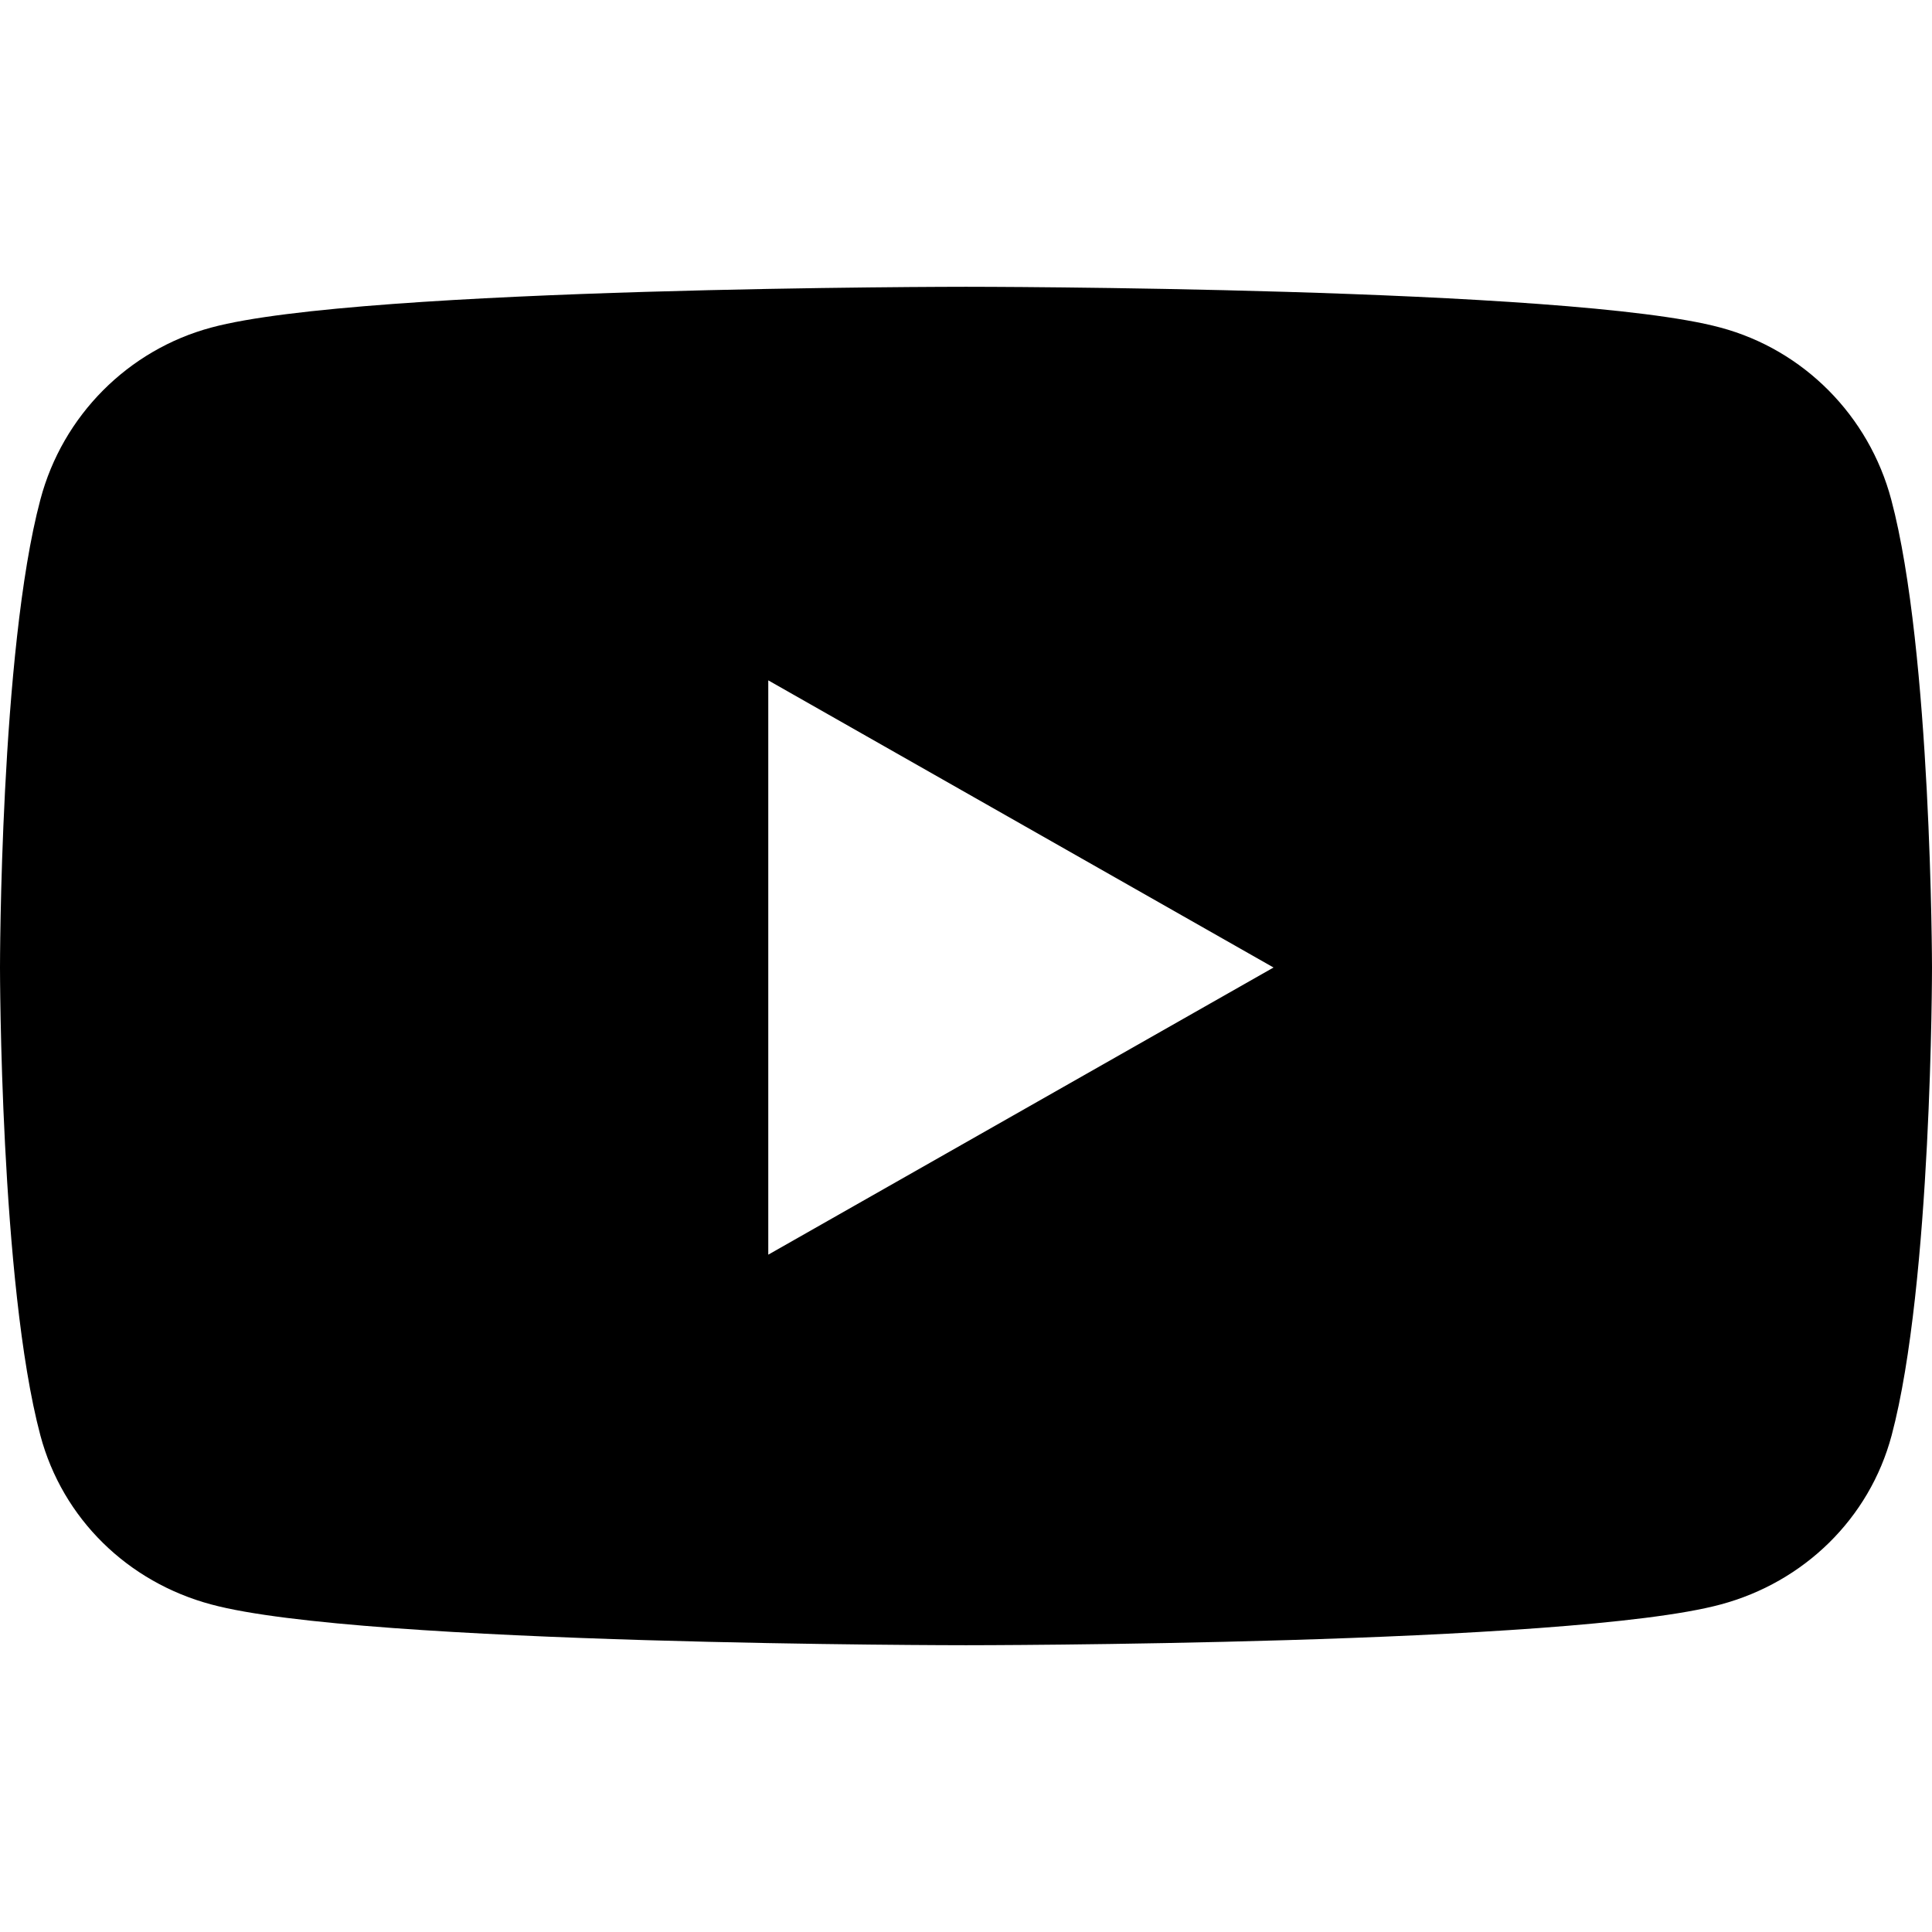
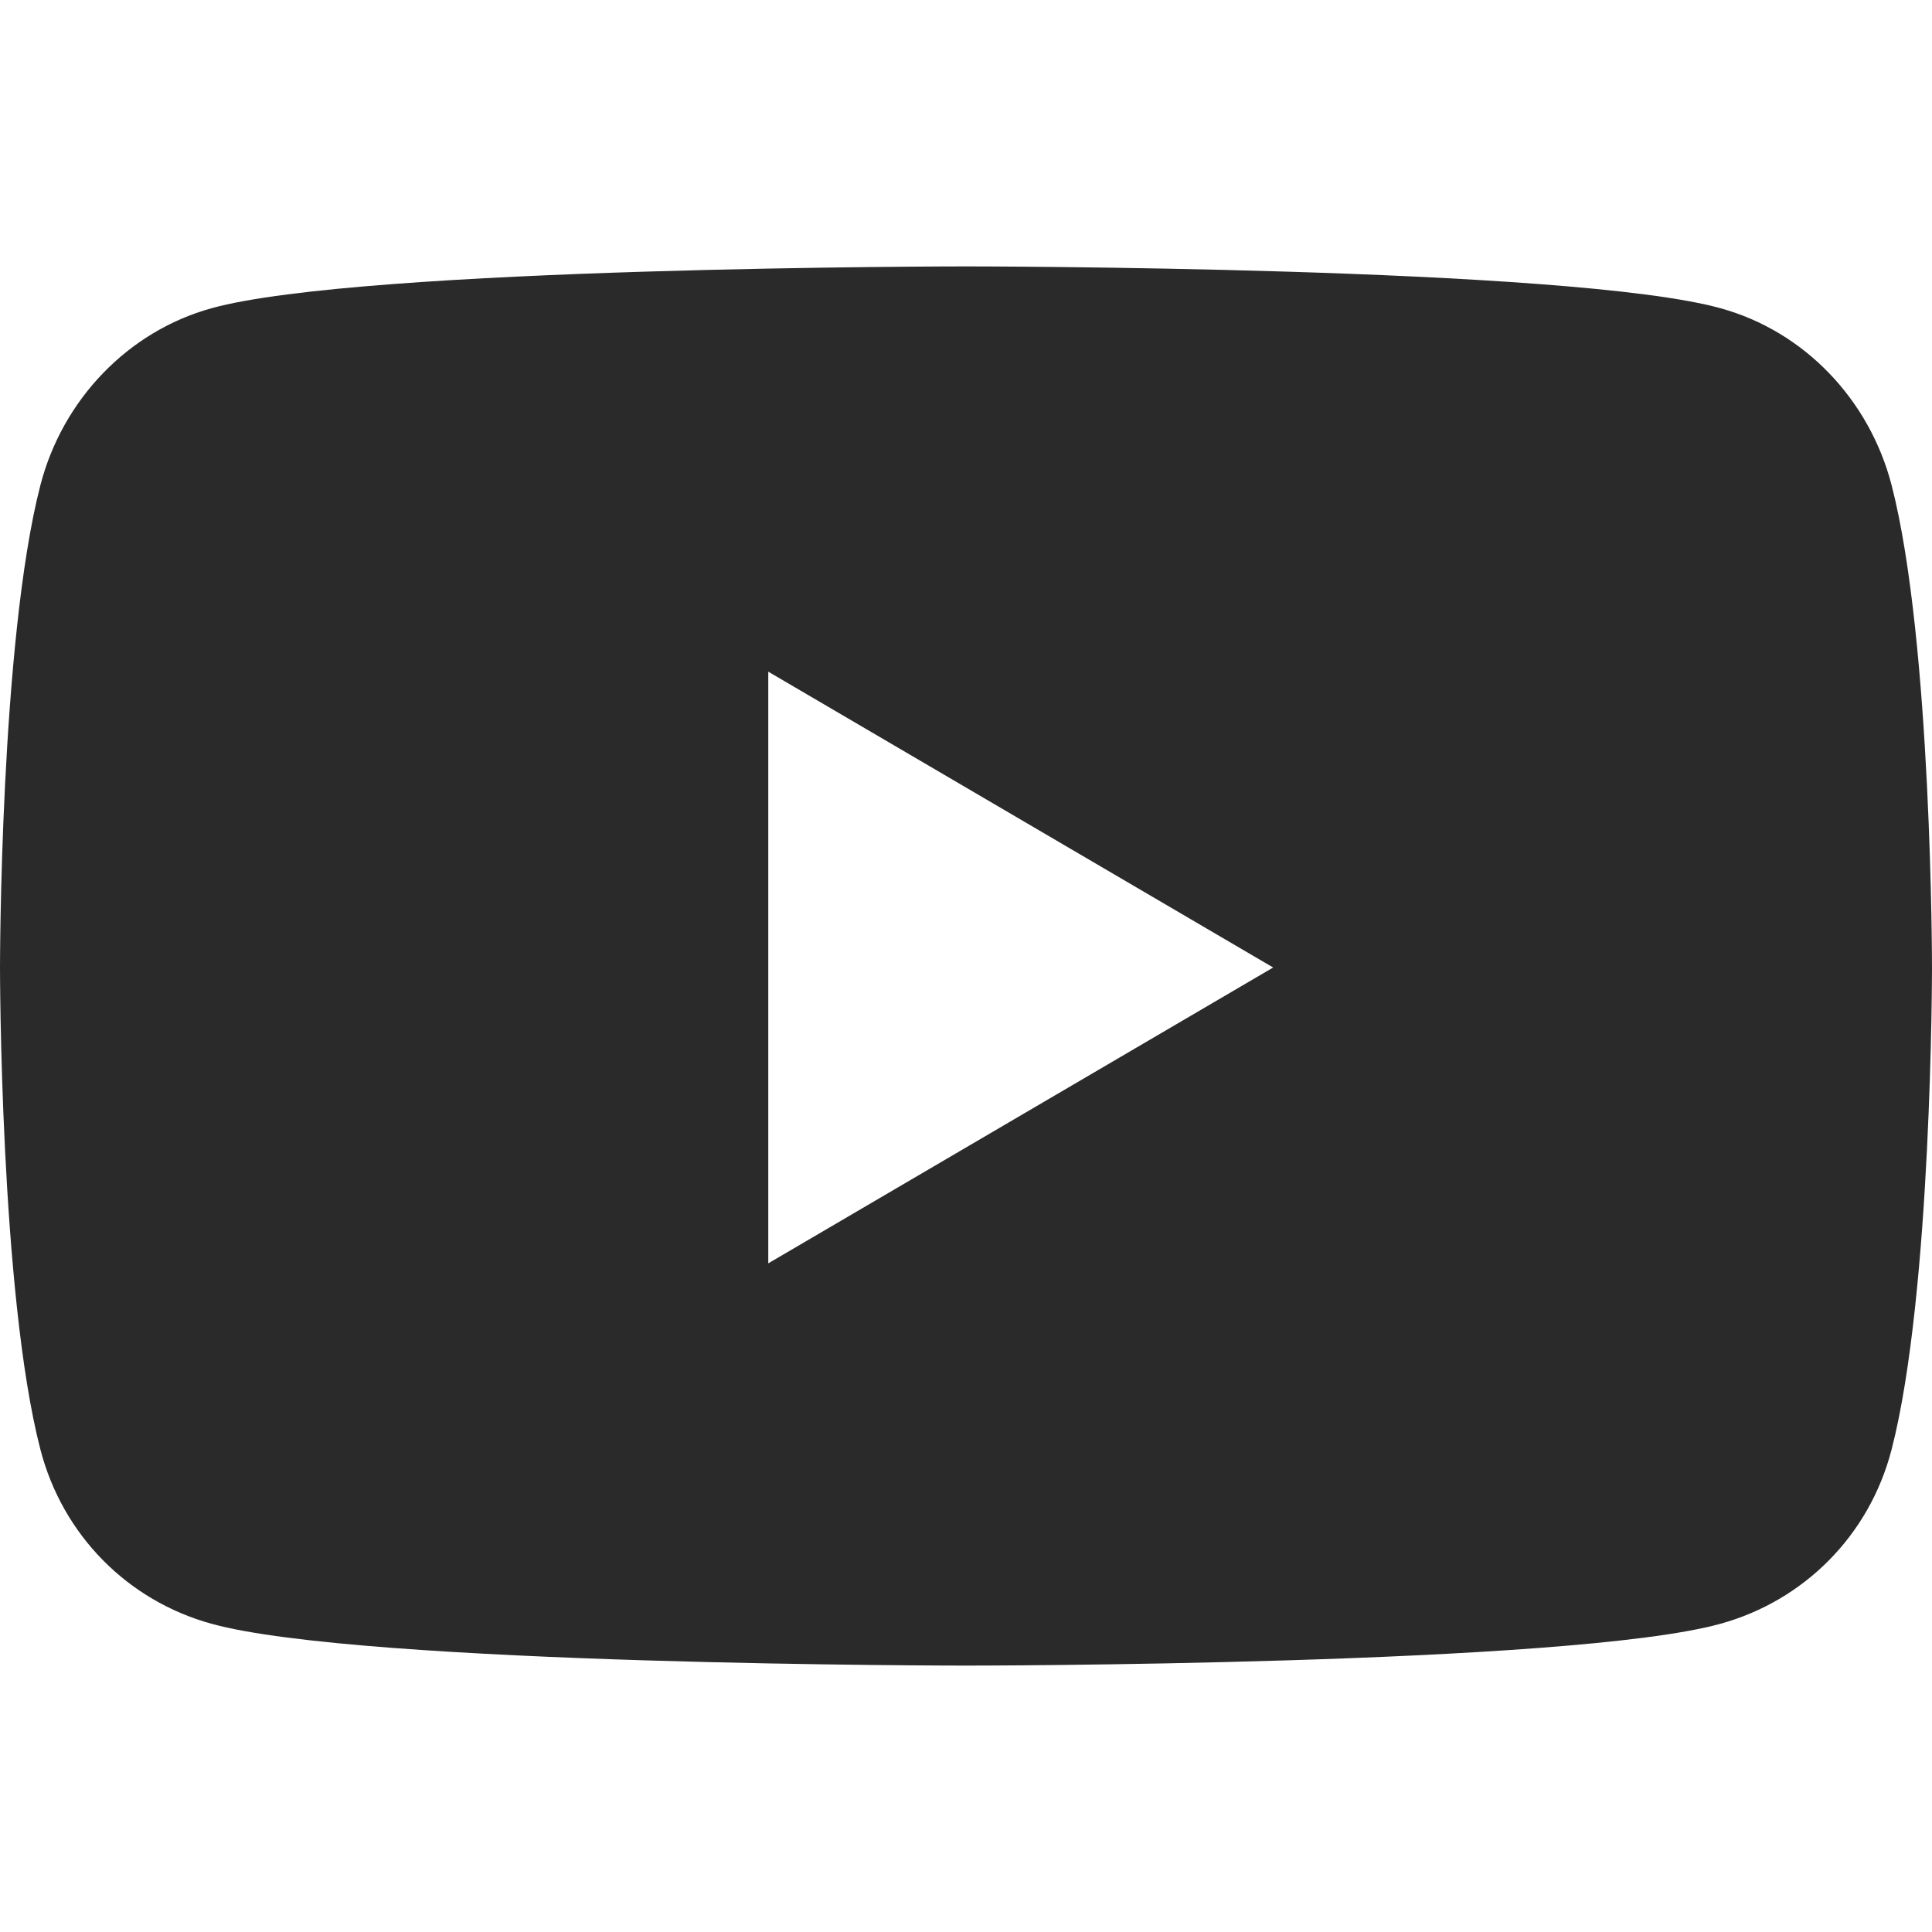
- <svg xmlns="http://www.w3.org/2000/svg" version="1.1" id="Calque_1" x="0px" y="0px" viewBox="0 0 512 512" enable-background="new 0 0 512 512" xml:space="preserve">
-   <path d="M501.2,132.4c-5.9-22.2-23.2-39.7-45.3-45.6C416,76,256,76,256,76S95.9,76,56,86.8c-22,5.9-39.4,23.3-45.3,45.6  C0,172.5,0,256.4,0,256.4s0,83.8,10.7,124c5.9,22.1,23.2,38.9,45.3,44.8C95.9,436,256,436,256,436s160.1,0,200-10.8  c22-5.9,39.4-22.7,45.3-44.8c10.7-40.2,10.7-124,10.7-124S511.9,172.5,501.2,132.4z M203.6,332.5V180.3l133.9,76.1L203.6,332.5  L203.6,332.5z" />
+ <svg xmlns="http://www.w3.org/2000/svg" version="1.1" id="Calque_1" x="0px" y="0px" width="512px" height="512px" viewBox="0 0 512 512" style="enable-background:new 0 0 512 512;" xml:space="preserve">
+   <path style="fill:#2A2A2A;" d="M501.3,128.6c-5.9-22.8-23.2-40.8-45.3-46.9c-39.9-11.1-200-11.1-200-11.1s-160.1,0-200,11.1  c-22,6.1-39.4,24.1-45.3,46.9C0,170,0,256.4,0,256.4s0,86.4,10.7,127.7c5.9,22.8,23.2,40.1,45.3,46.2c39.9,11.1,200,11.1,200,11.1  s160.1,0,200-11.1c22-6.1,39.4-23.3,45.3-46.2C512,342.7,512,256.4,512,256.4S512,170,501.3,128.6z M203.6,334.8V178l133.8,78.4  L203.6,334.8z" />
</svg>
